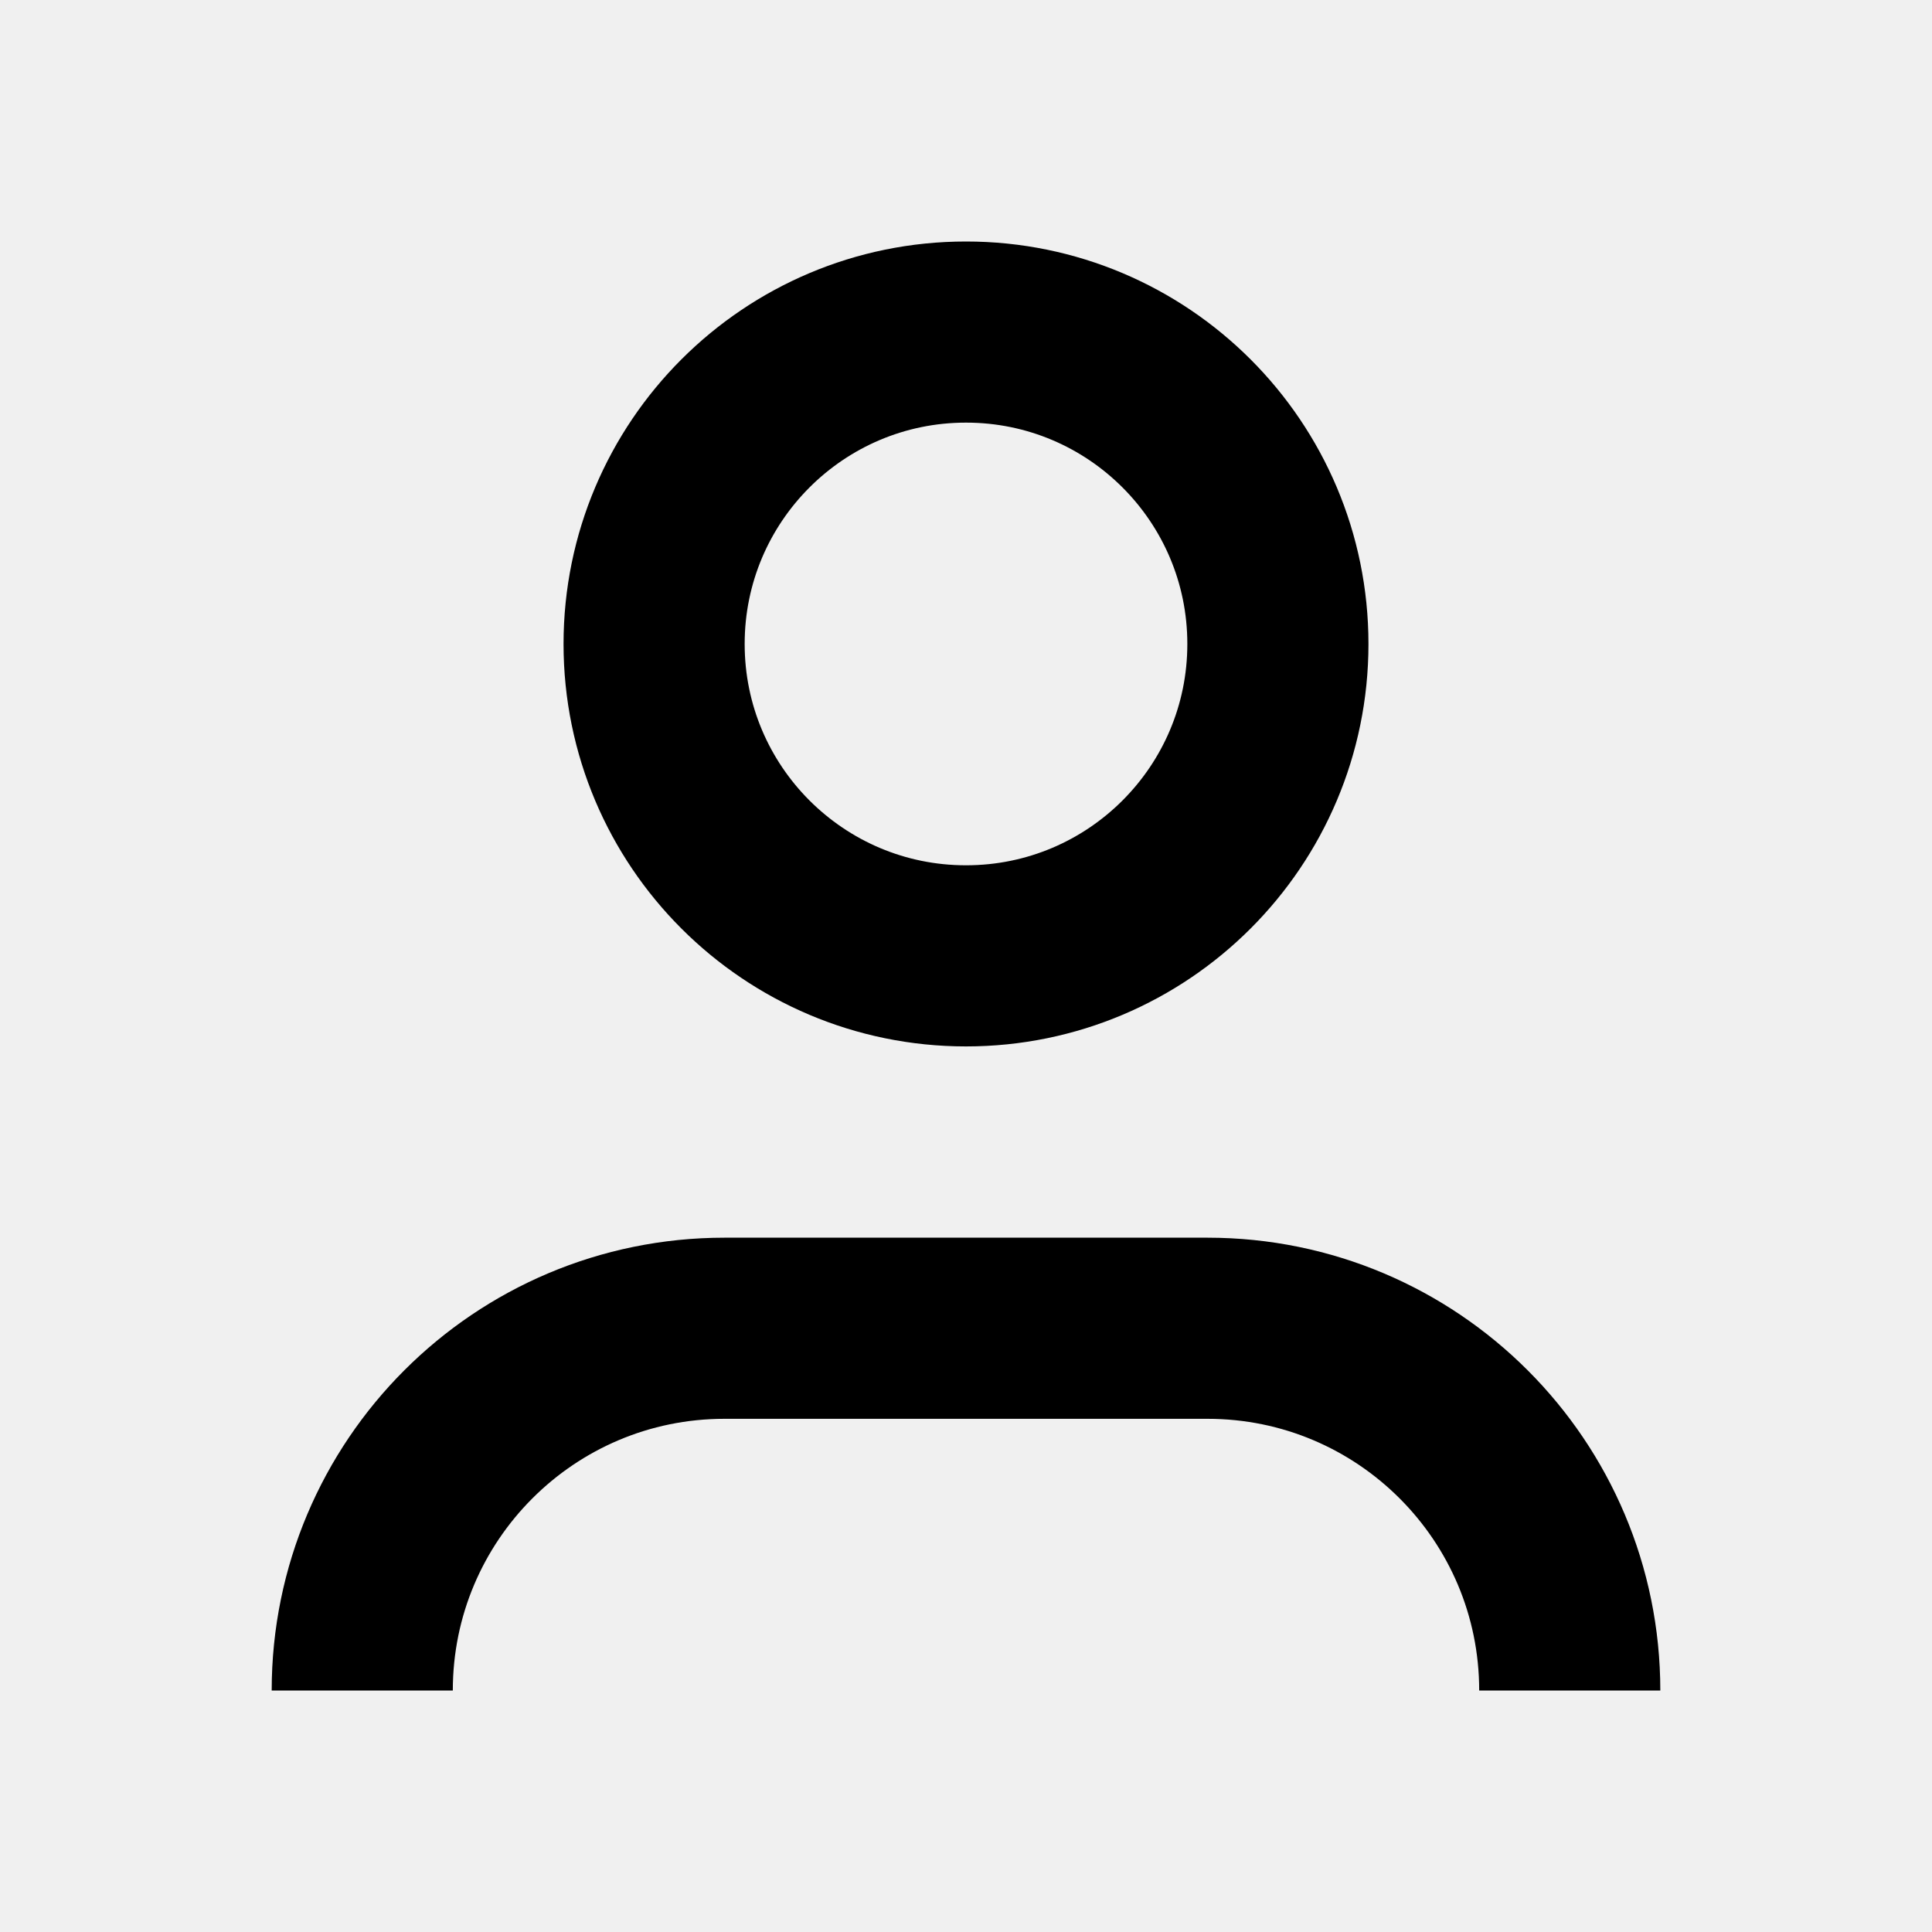
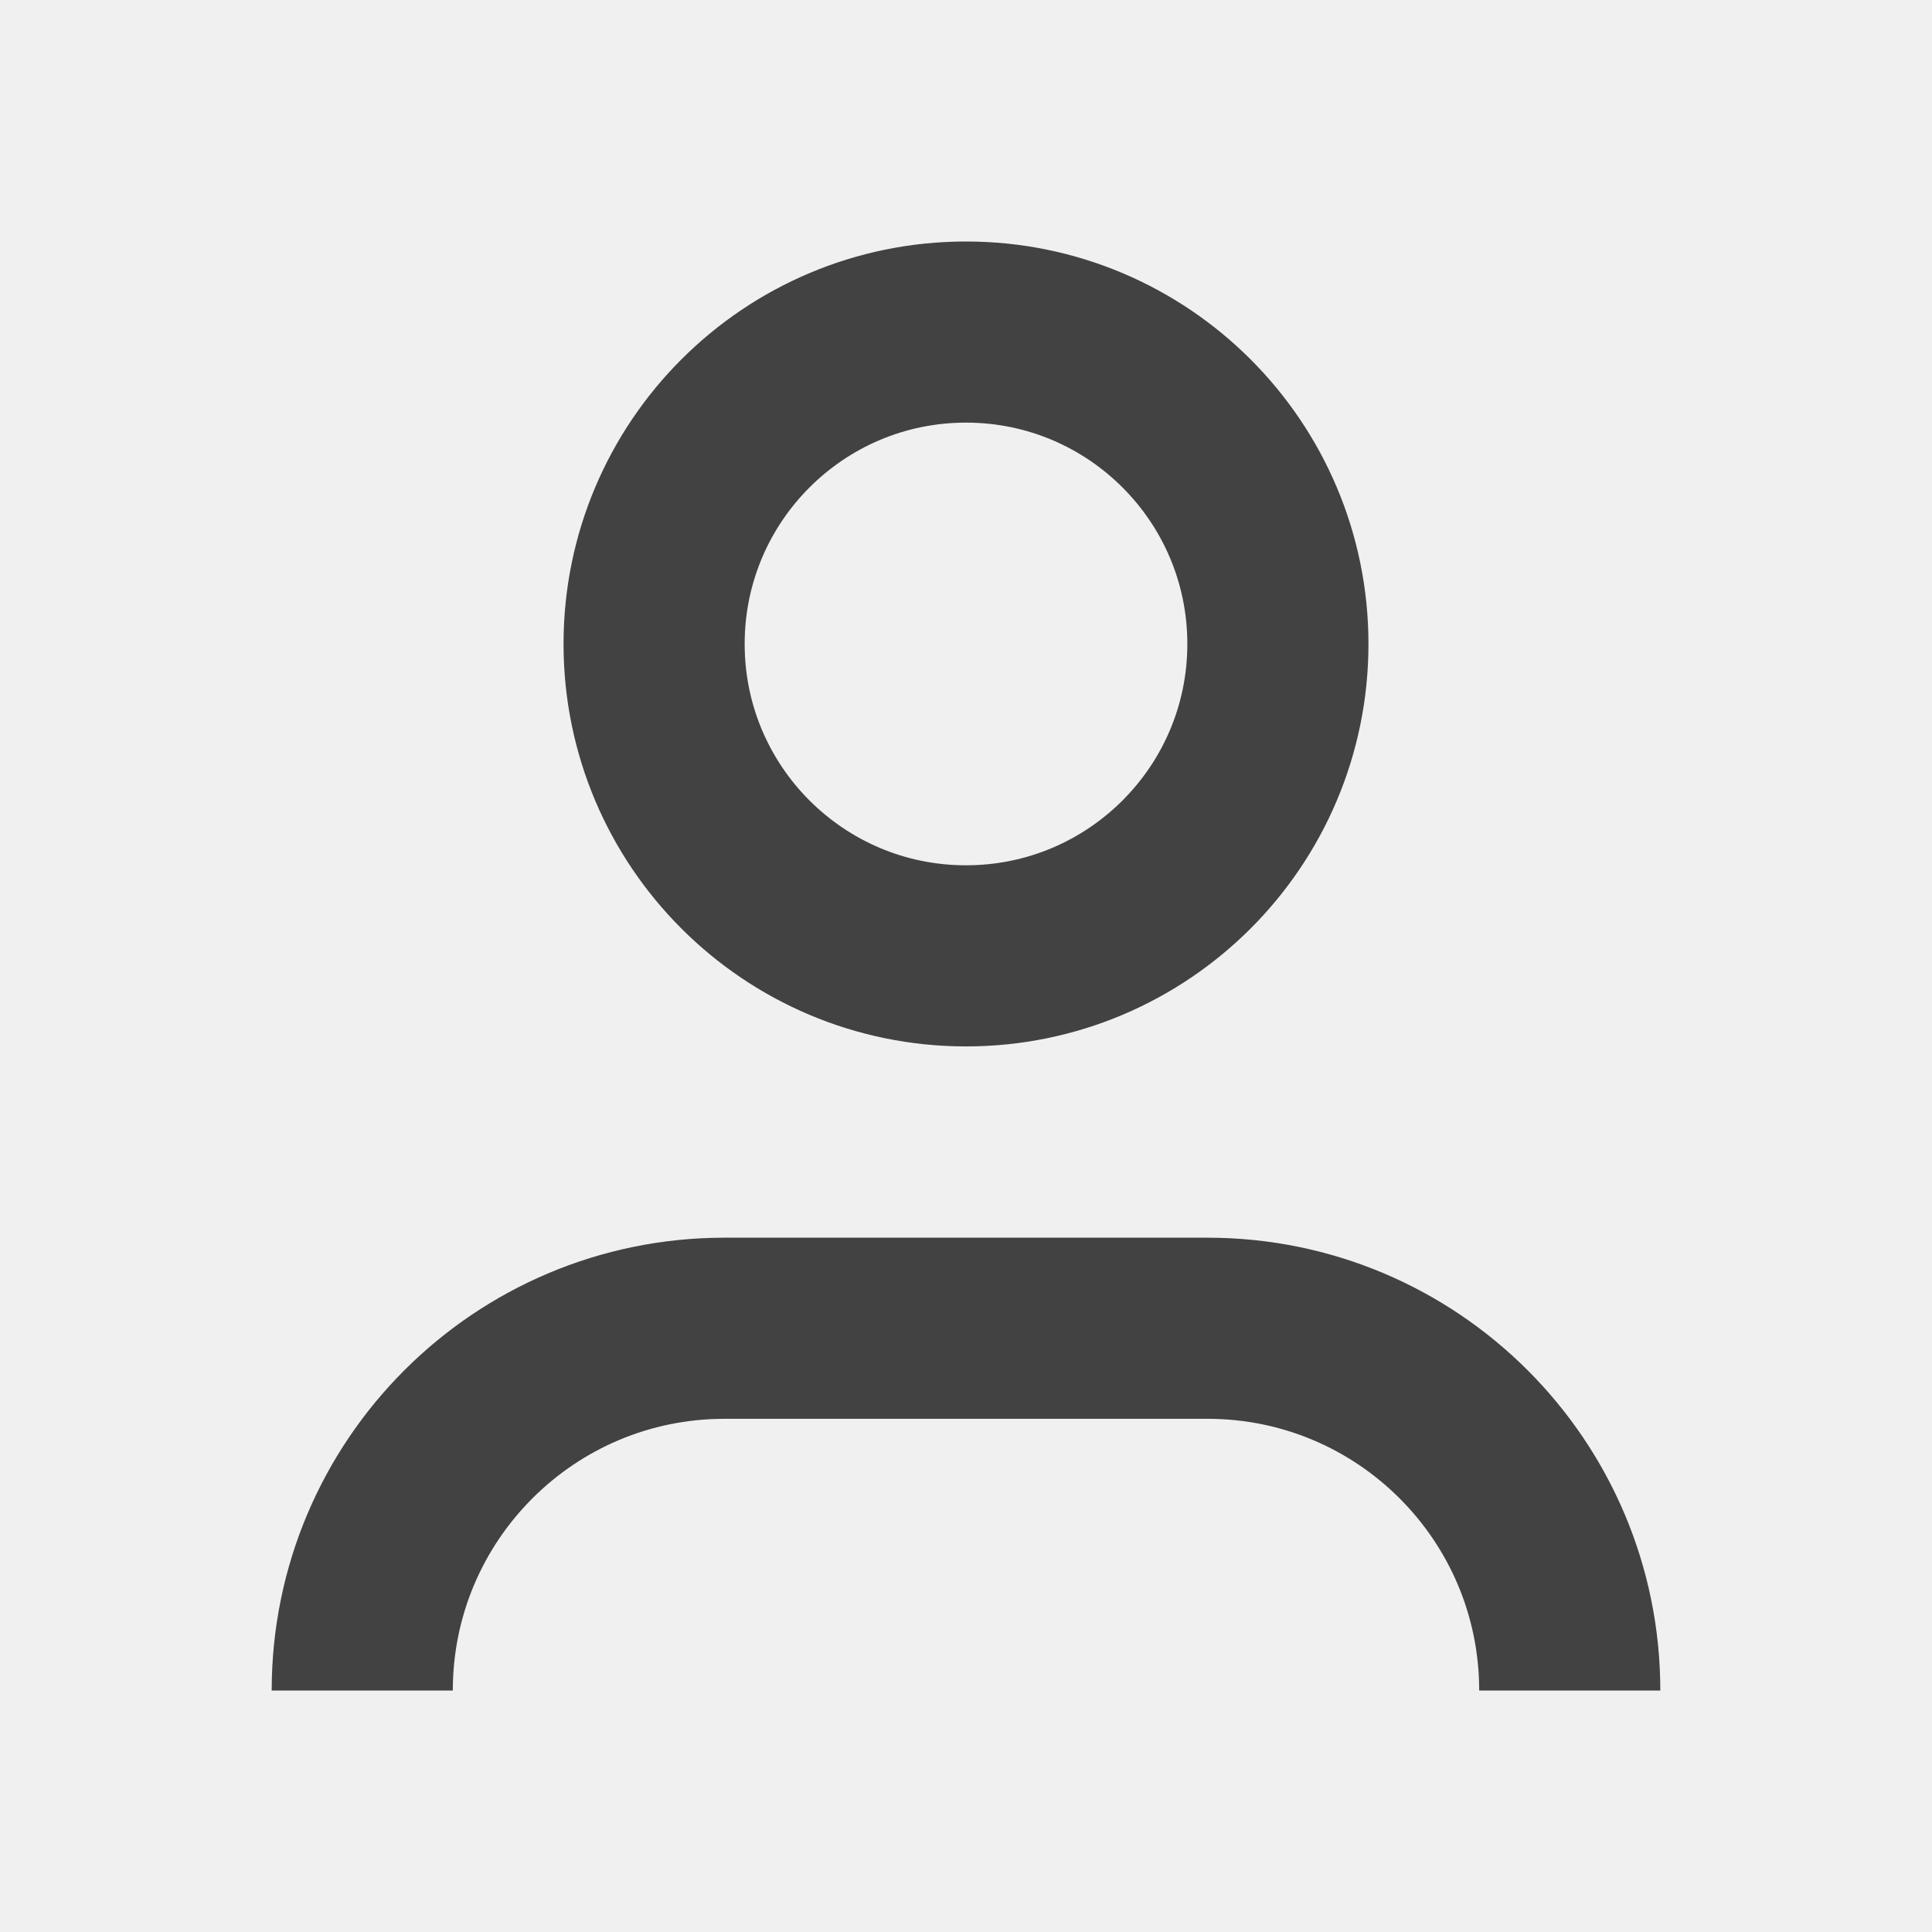
<svg xmlns="http://www.w3.org/2000/svg" width="16" height="16" viewBox="0 0 16 16" fill="none">
-   <g clip-path="url(#clip0_37_14109)">
-     <path d="M3 15V14C3 12.343 4.343 11 6 11H10C11.657 11 13 12.343 13 14V15" stroke="black" stroke-width="1.5" stroke-linecap="round" />
-     <circle cx="8" cy="5.333" r="2.583" stroke="black" stroke-width="1.5" />
+   <g clip-path="url(#clip0_1_45)">
+     <path d="M3 15V14C3 12.343 4.343 11 6 11H10C11.657 11 13 12.343 13 14V15" stroke="#424242" stroke-width="1.5" stroke-linecap="round" />
+     <circle cx="8" cy="5.333" r="2.583" stroke="#424242" stroke-width="1.5" />
  </g>
  <defs>
-     <clipPath id="clip0_37_14109">
+     <clipPath id="clip0_1_45">
      <rect width="12" height="12" fill="white" transform="translate(2 2)" />
    </clipPath>
  </defs>
</svg>
